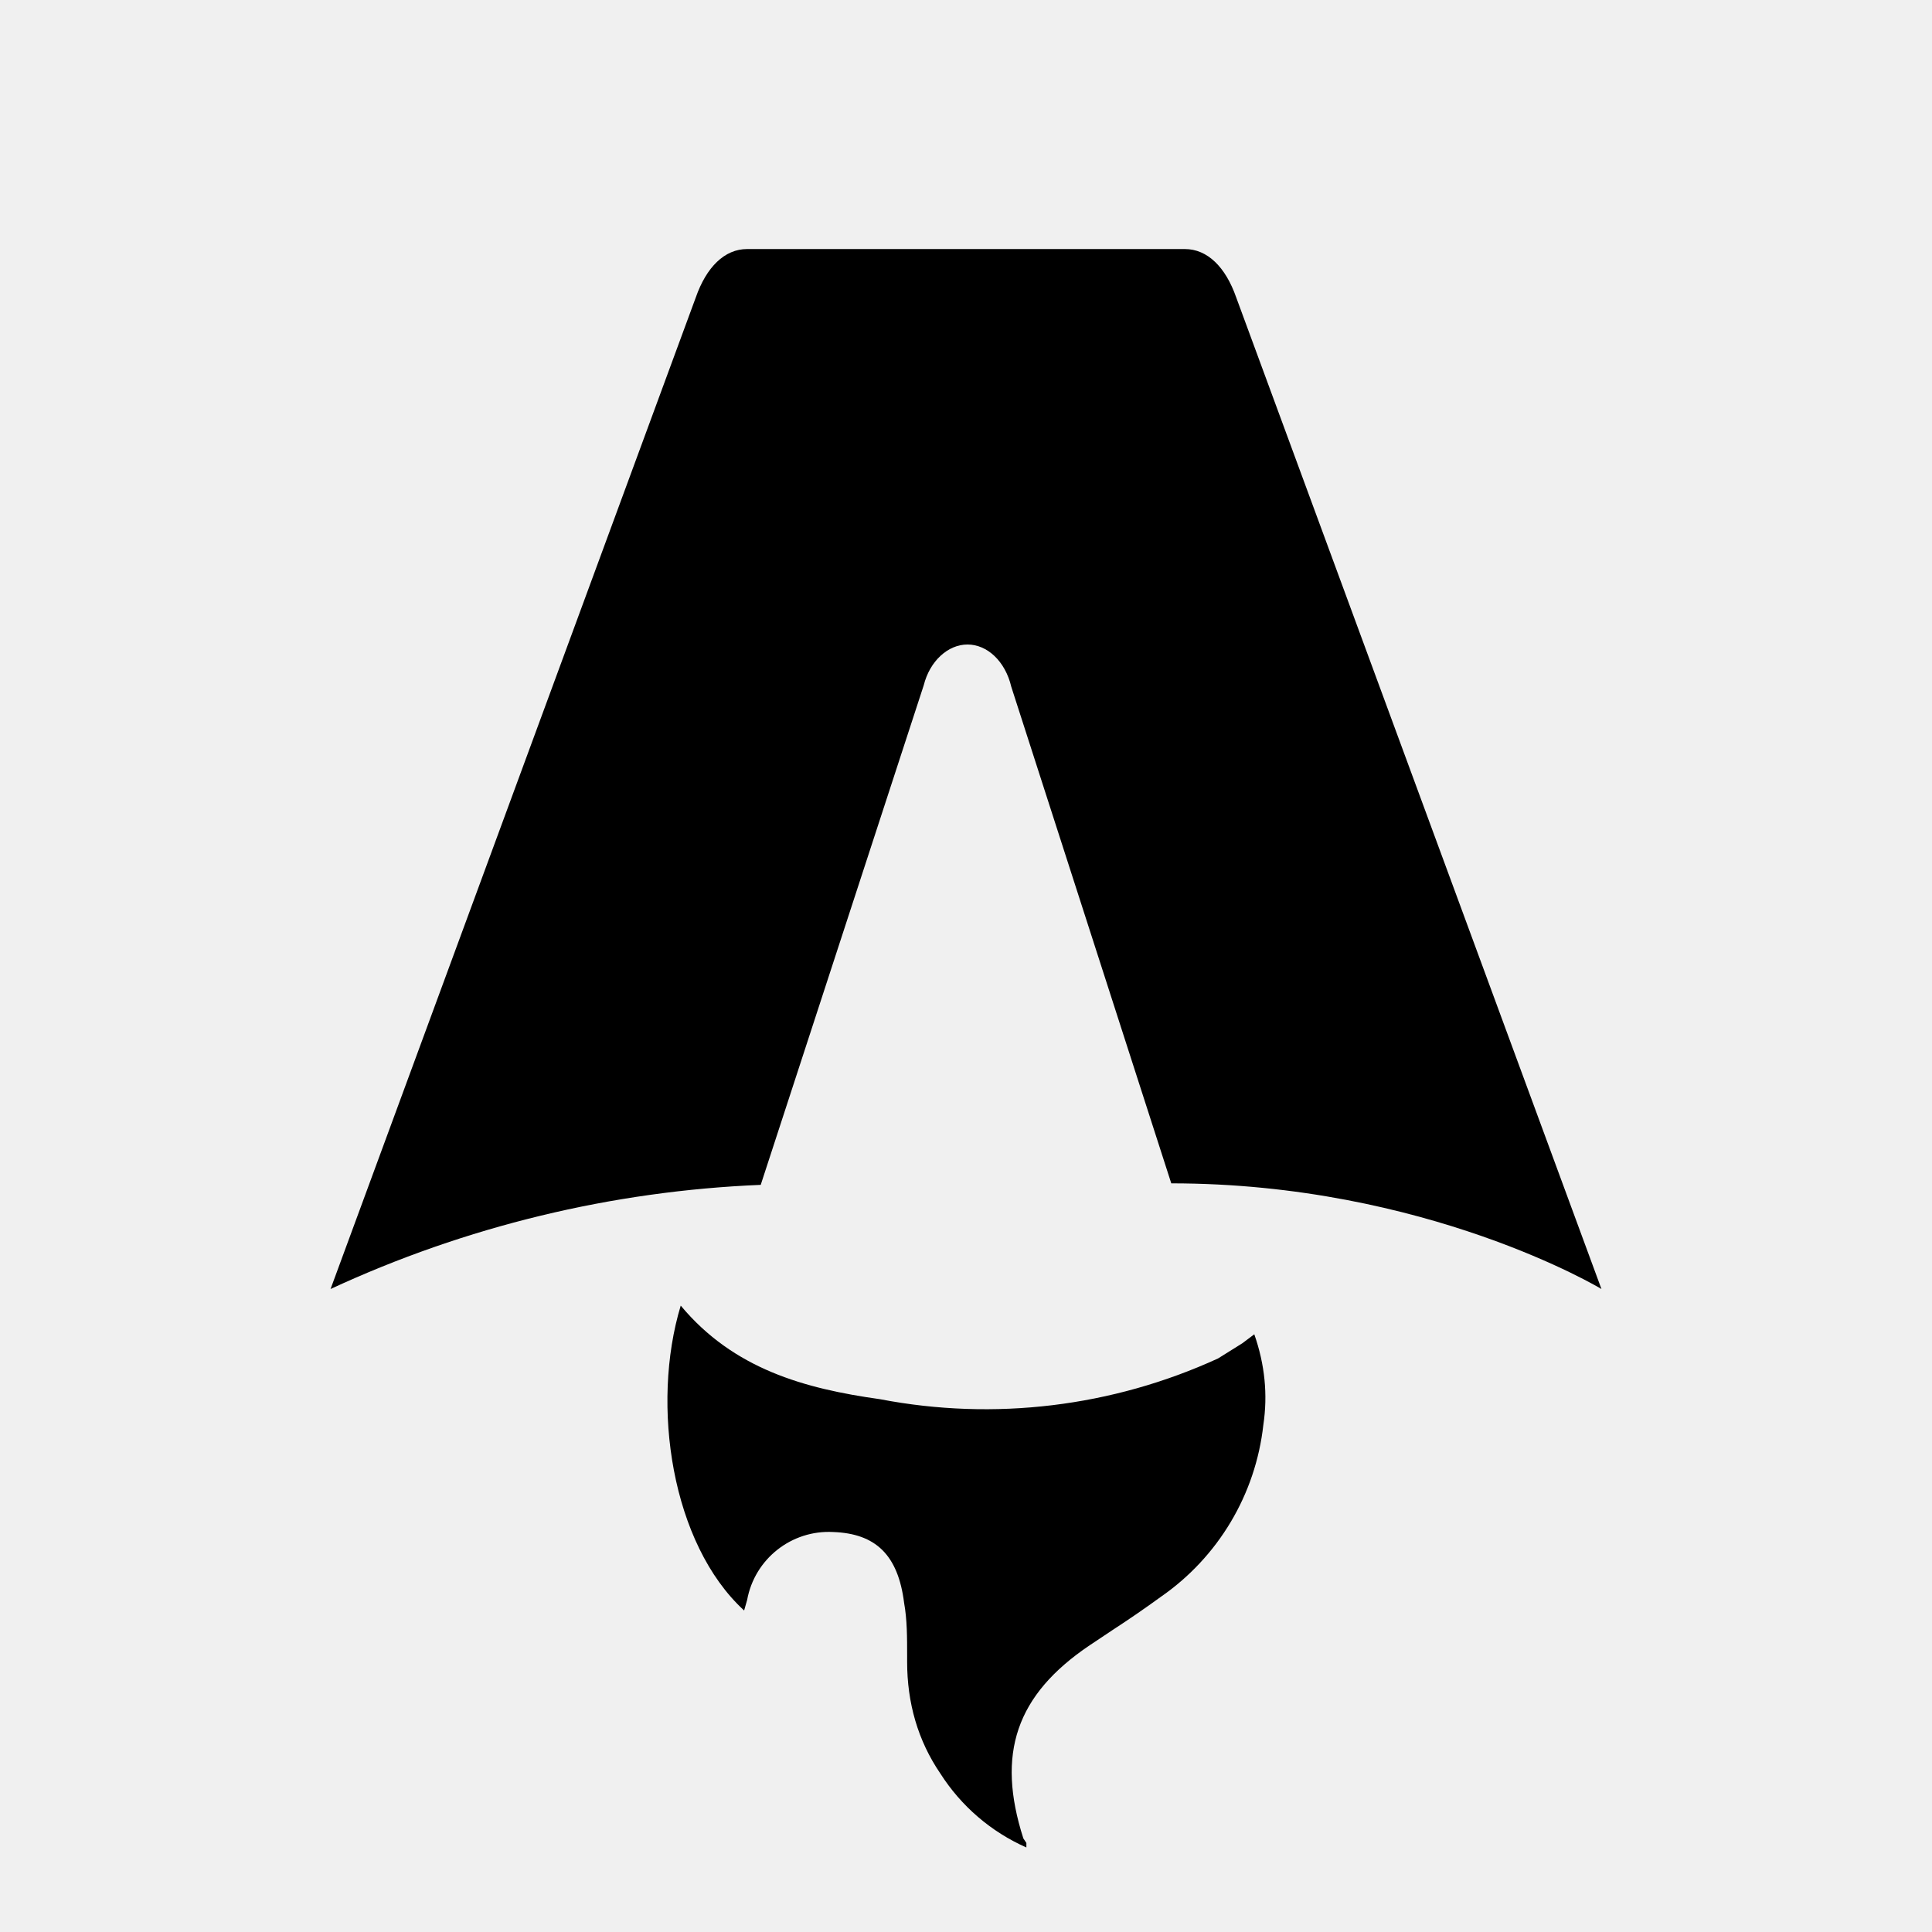
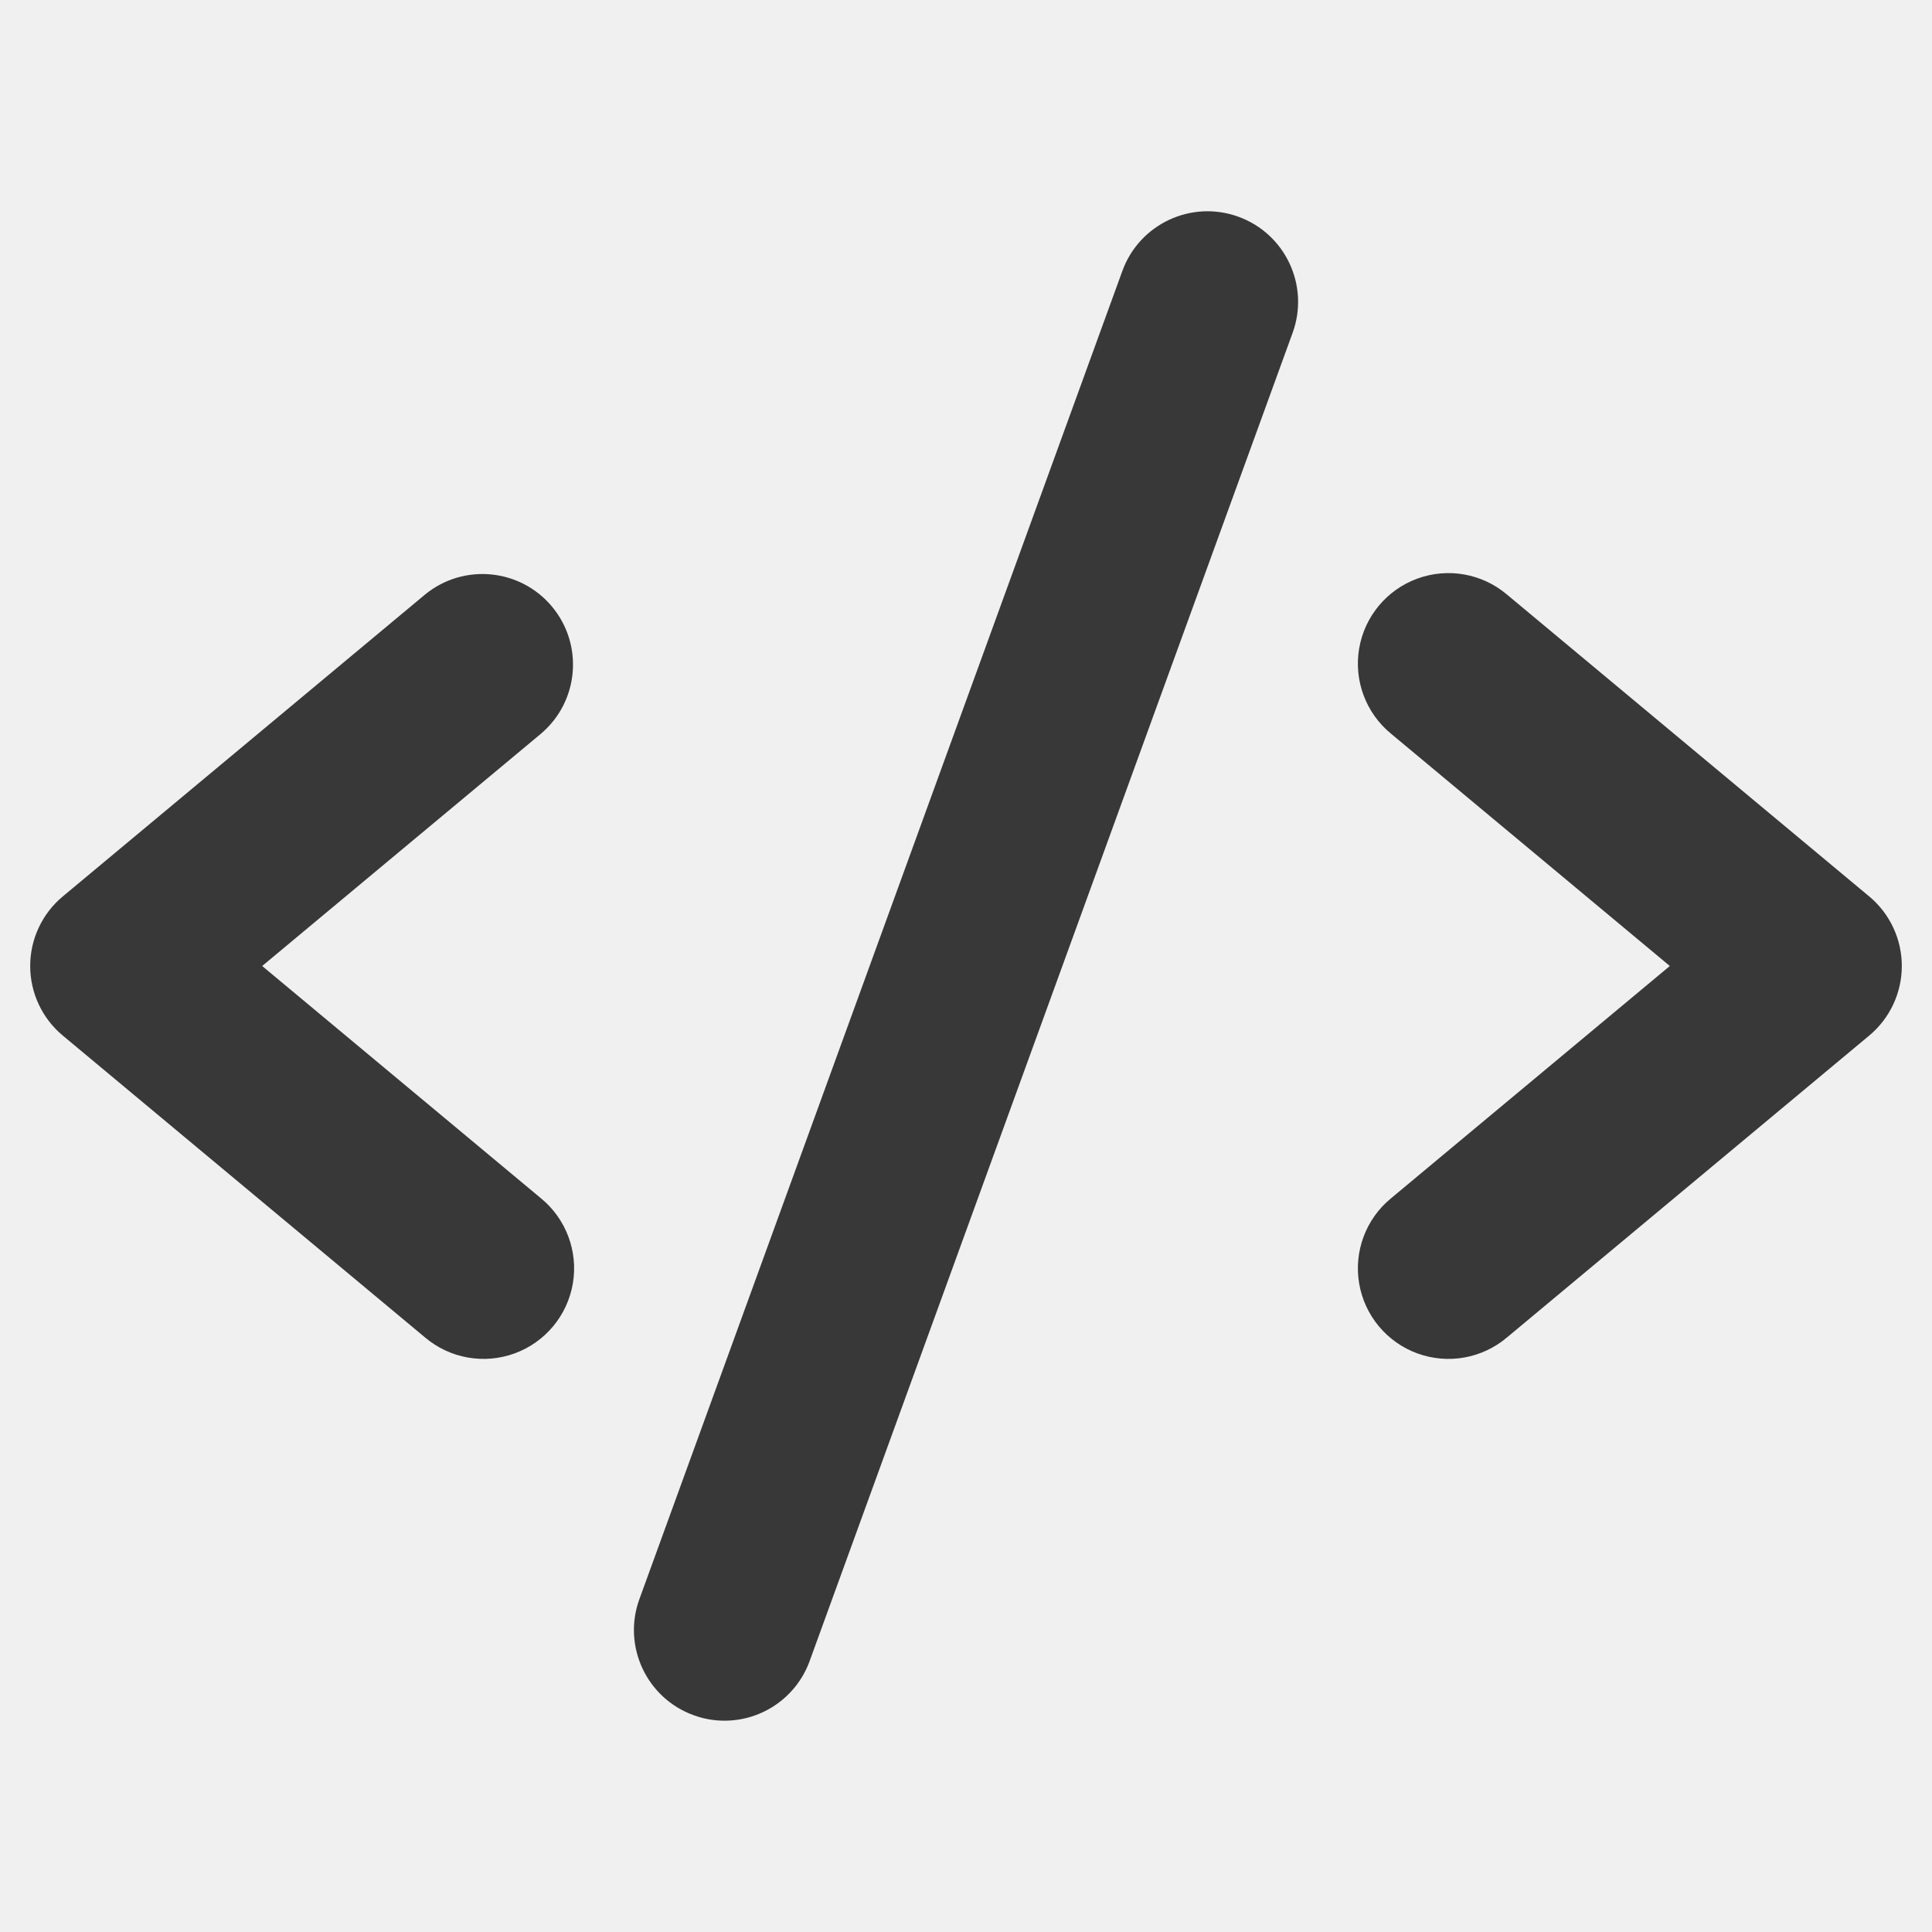
- <svg xmlns="http://www.w3.org/2000/svg" fill="none" viewBox="0 0 128 128">
-   <path d="M50.4 78.5a75.1 75.1 0 0 0-28.5 6.9l24.2-65.7c.7-2 1.9-3.2 3.4-3.2h29c1.5 0 2.7 1.2 3.4 3.2l24.2 65.7s-11.6-7-28.5-7L67 45.5c-.4-1.7-1.6-2.8-2.9-2.8-1.3 0-2.5 1.1-2.9 2.7L50.4 78.5Zm-1.1 28.2Zm-4.2-20.2c-2 6.6-.6 15.8 4.2 20.2a17.5 17.5 0 0 1 .2-.7 5.5 5.5 0 0 1 5.7-4.5c2.8.1 4.3 1.5 4.7 4.7.2 1.1.2 2.3.2 3.5v.4c0 2.7.7 5.2 2.2 7.4a13 13 0 0 0 5.7 4.9v-.3l-.2-.3c-1.8-5.6-.5-9.5 4.4-12.8l1.5-1a73 73 0 0 0 3.2-2.2 16 16 0 0 0 6.8-11.4c.3-2 .1-4-.6-6l-.8.6-1.6 1a37 37 0 0 1-22.4 2.7c-5-.7-9.7-2-13.2-6.2Z" />
-   <style>
-         path { fill: #000; }
-         @media (prefers-color-scheme: dark) {
-             path { fill: #FFF; }
-         }
-     </style>
+ <svg xmlns="http://www.w3.org/2000/svg" width="1.5em" height="1.5em" viewBox="0 0 256 256">
+   <path fill="#383838" d="M71.68 97.22L34.74 128l36.94 30.78a12 12 0 1 1-15.36 18.44l-48-40a12 12 0 0 1 0-18.44l48-40a12 12 0 0 1 15.36 18.44m176 21.56l-48-40a12 12 0 1 0-15.36 18.44L221.26 128l-36.94 30.78a12 12 0 1 0 15.36 18.44l48-40a12 12 0 0 0 0-18.44M164.1 28.72a12 12 0 0 0-15.38 7.18l-64 176a12 12 0 0 0 7.18 15.37a11.8 11.8 0 0 0 4.1.73a12 12 0 0 0 11.28-7.9l64-176a12 12 0 0 0-7.18-15.38" />
</svg>
